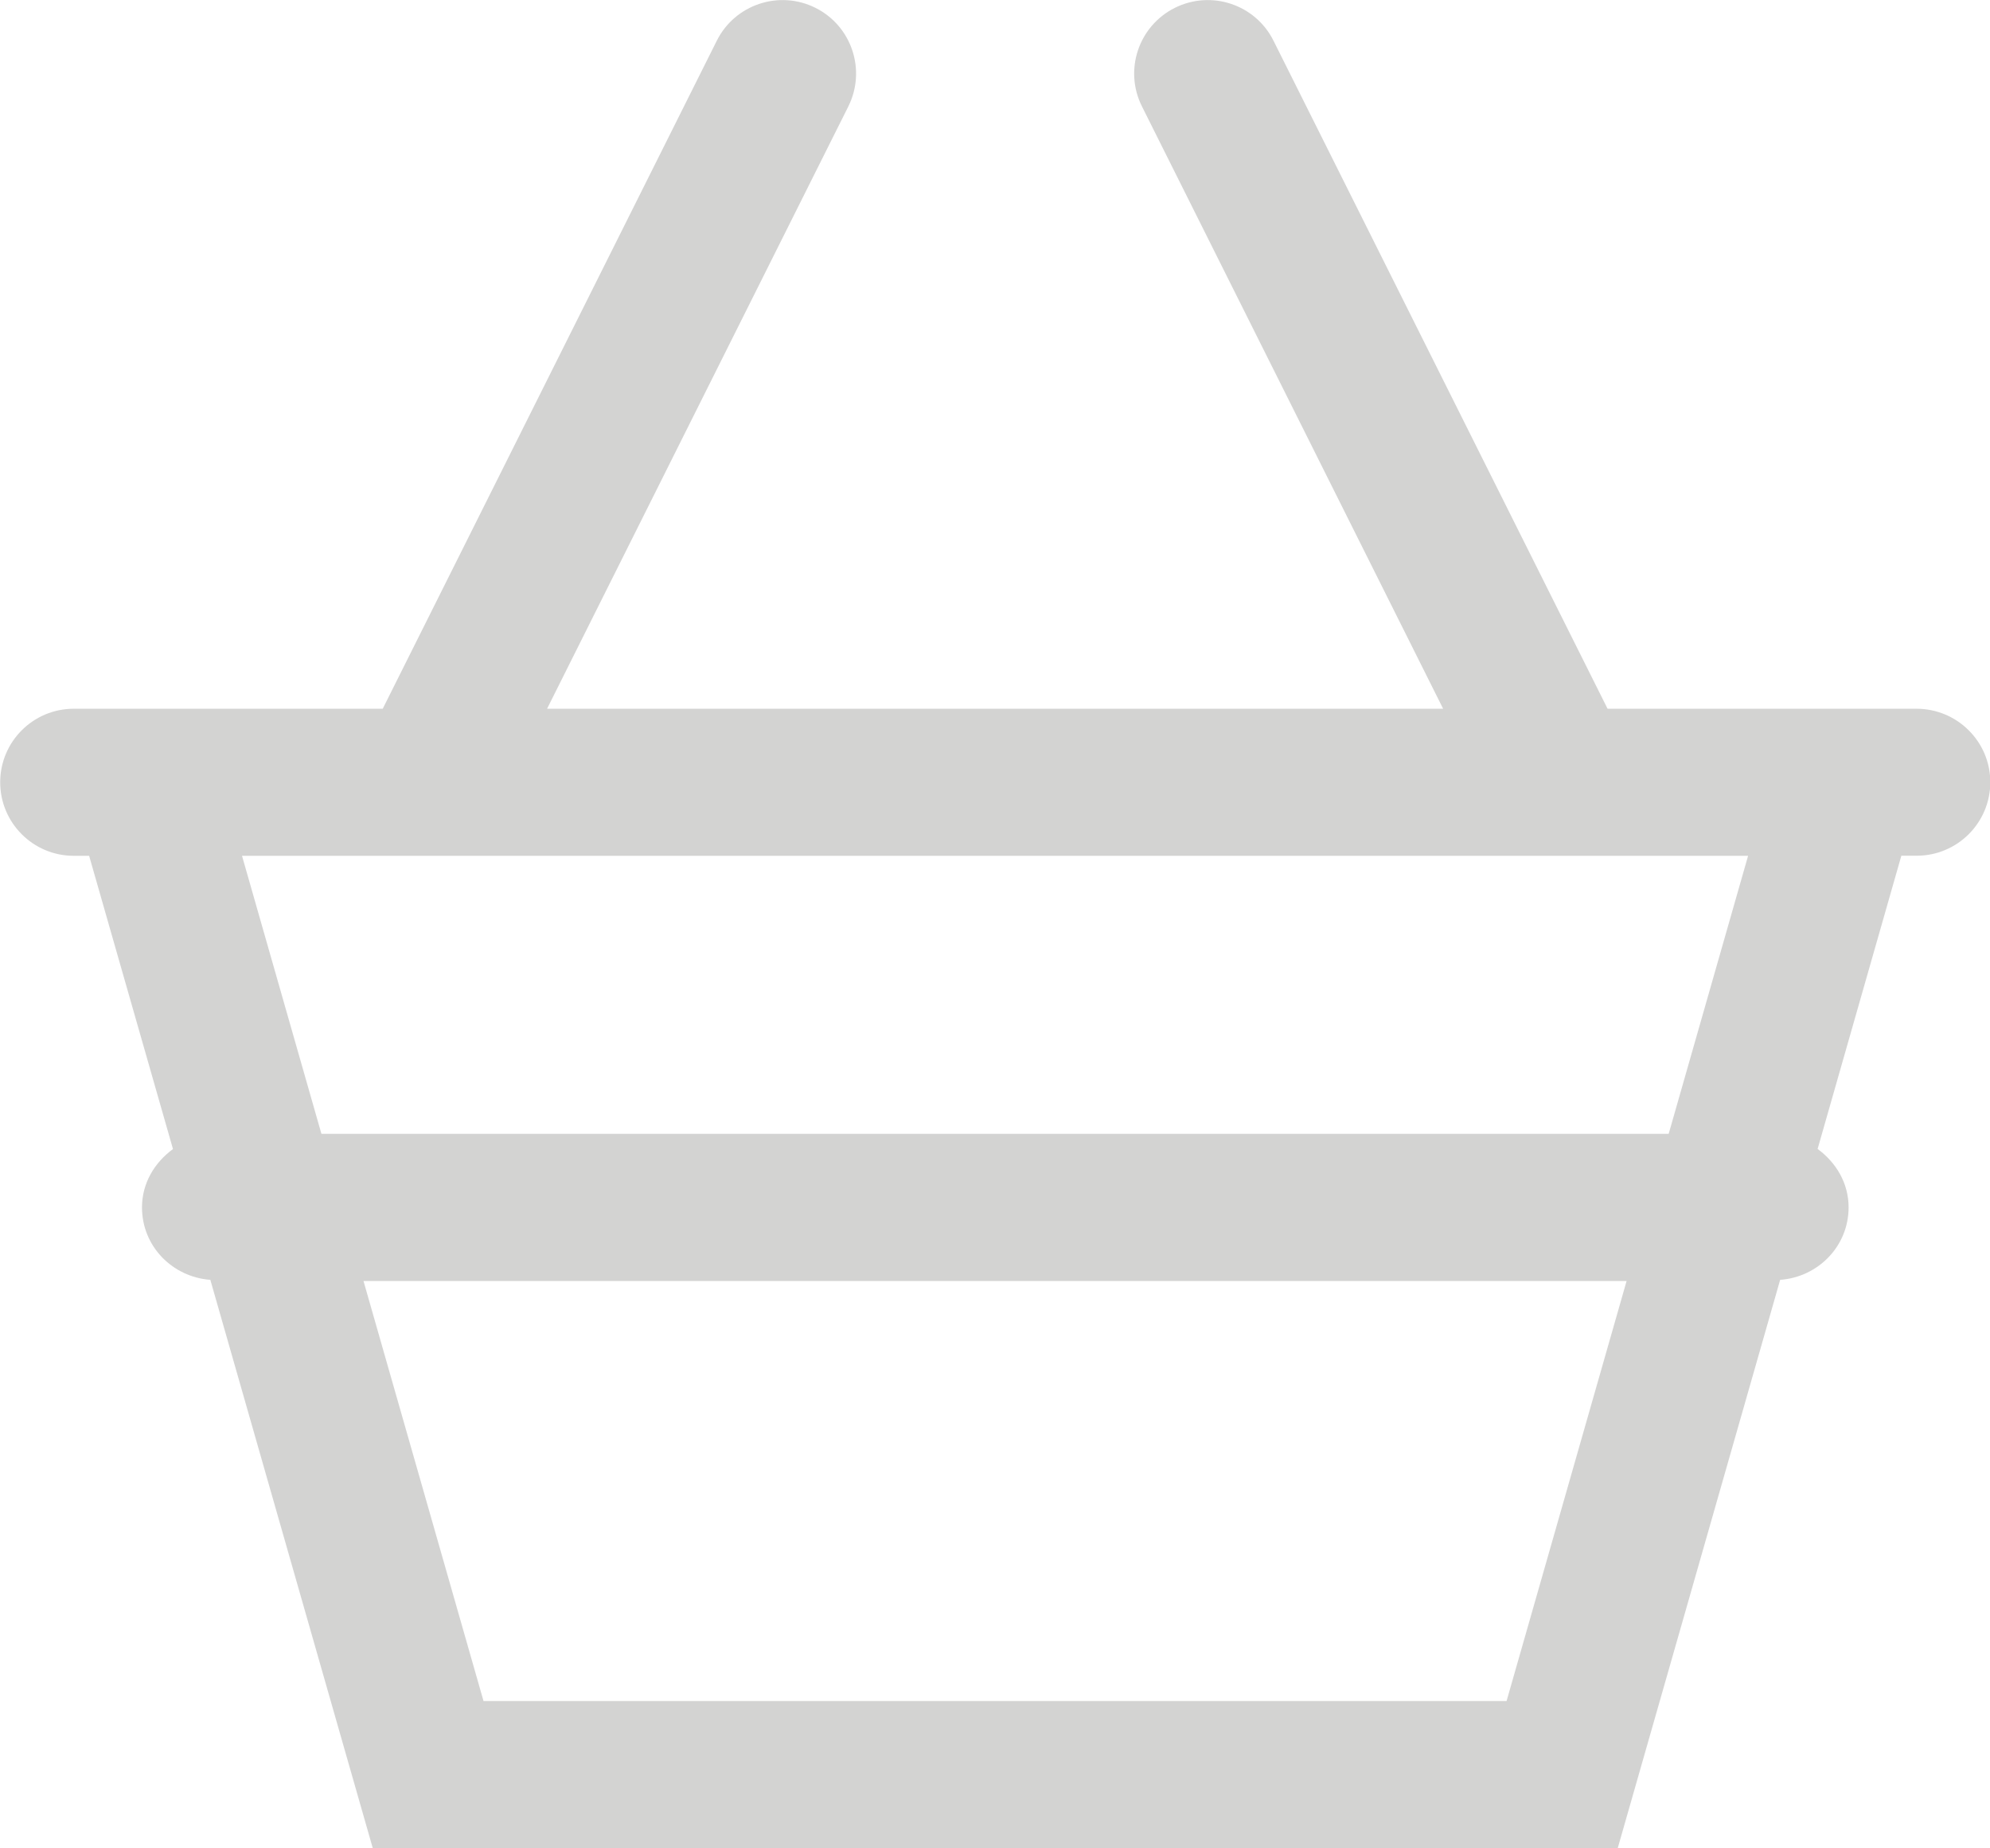
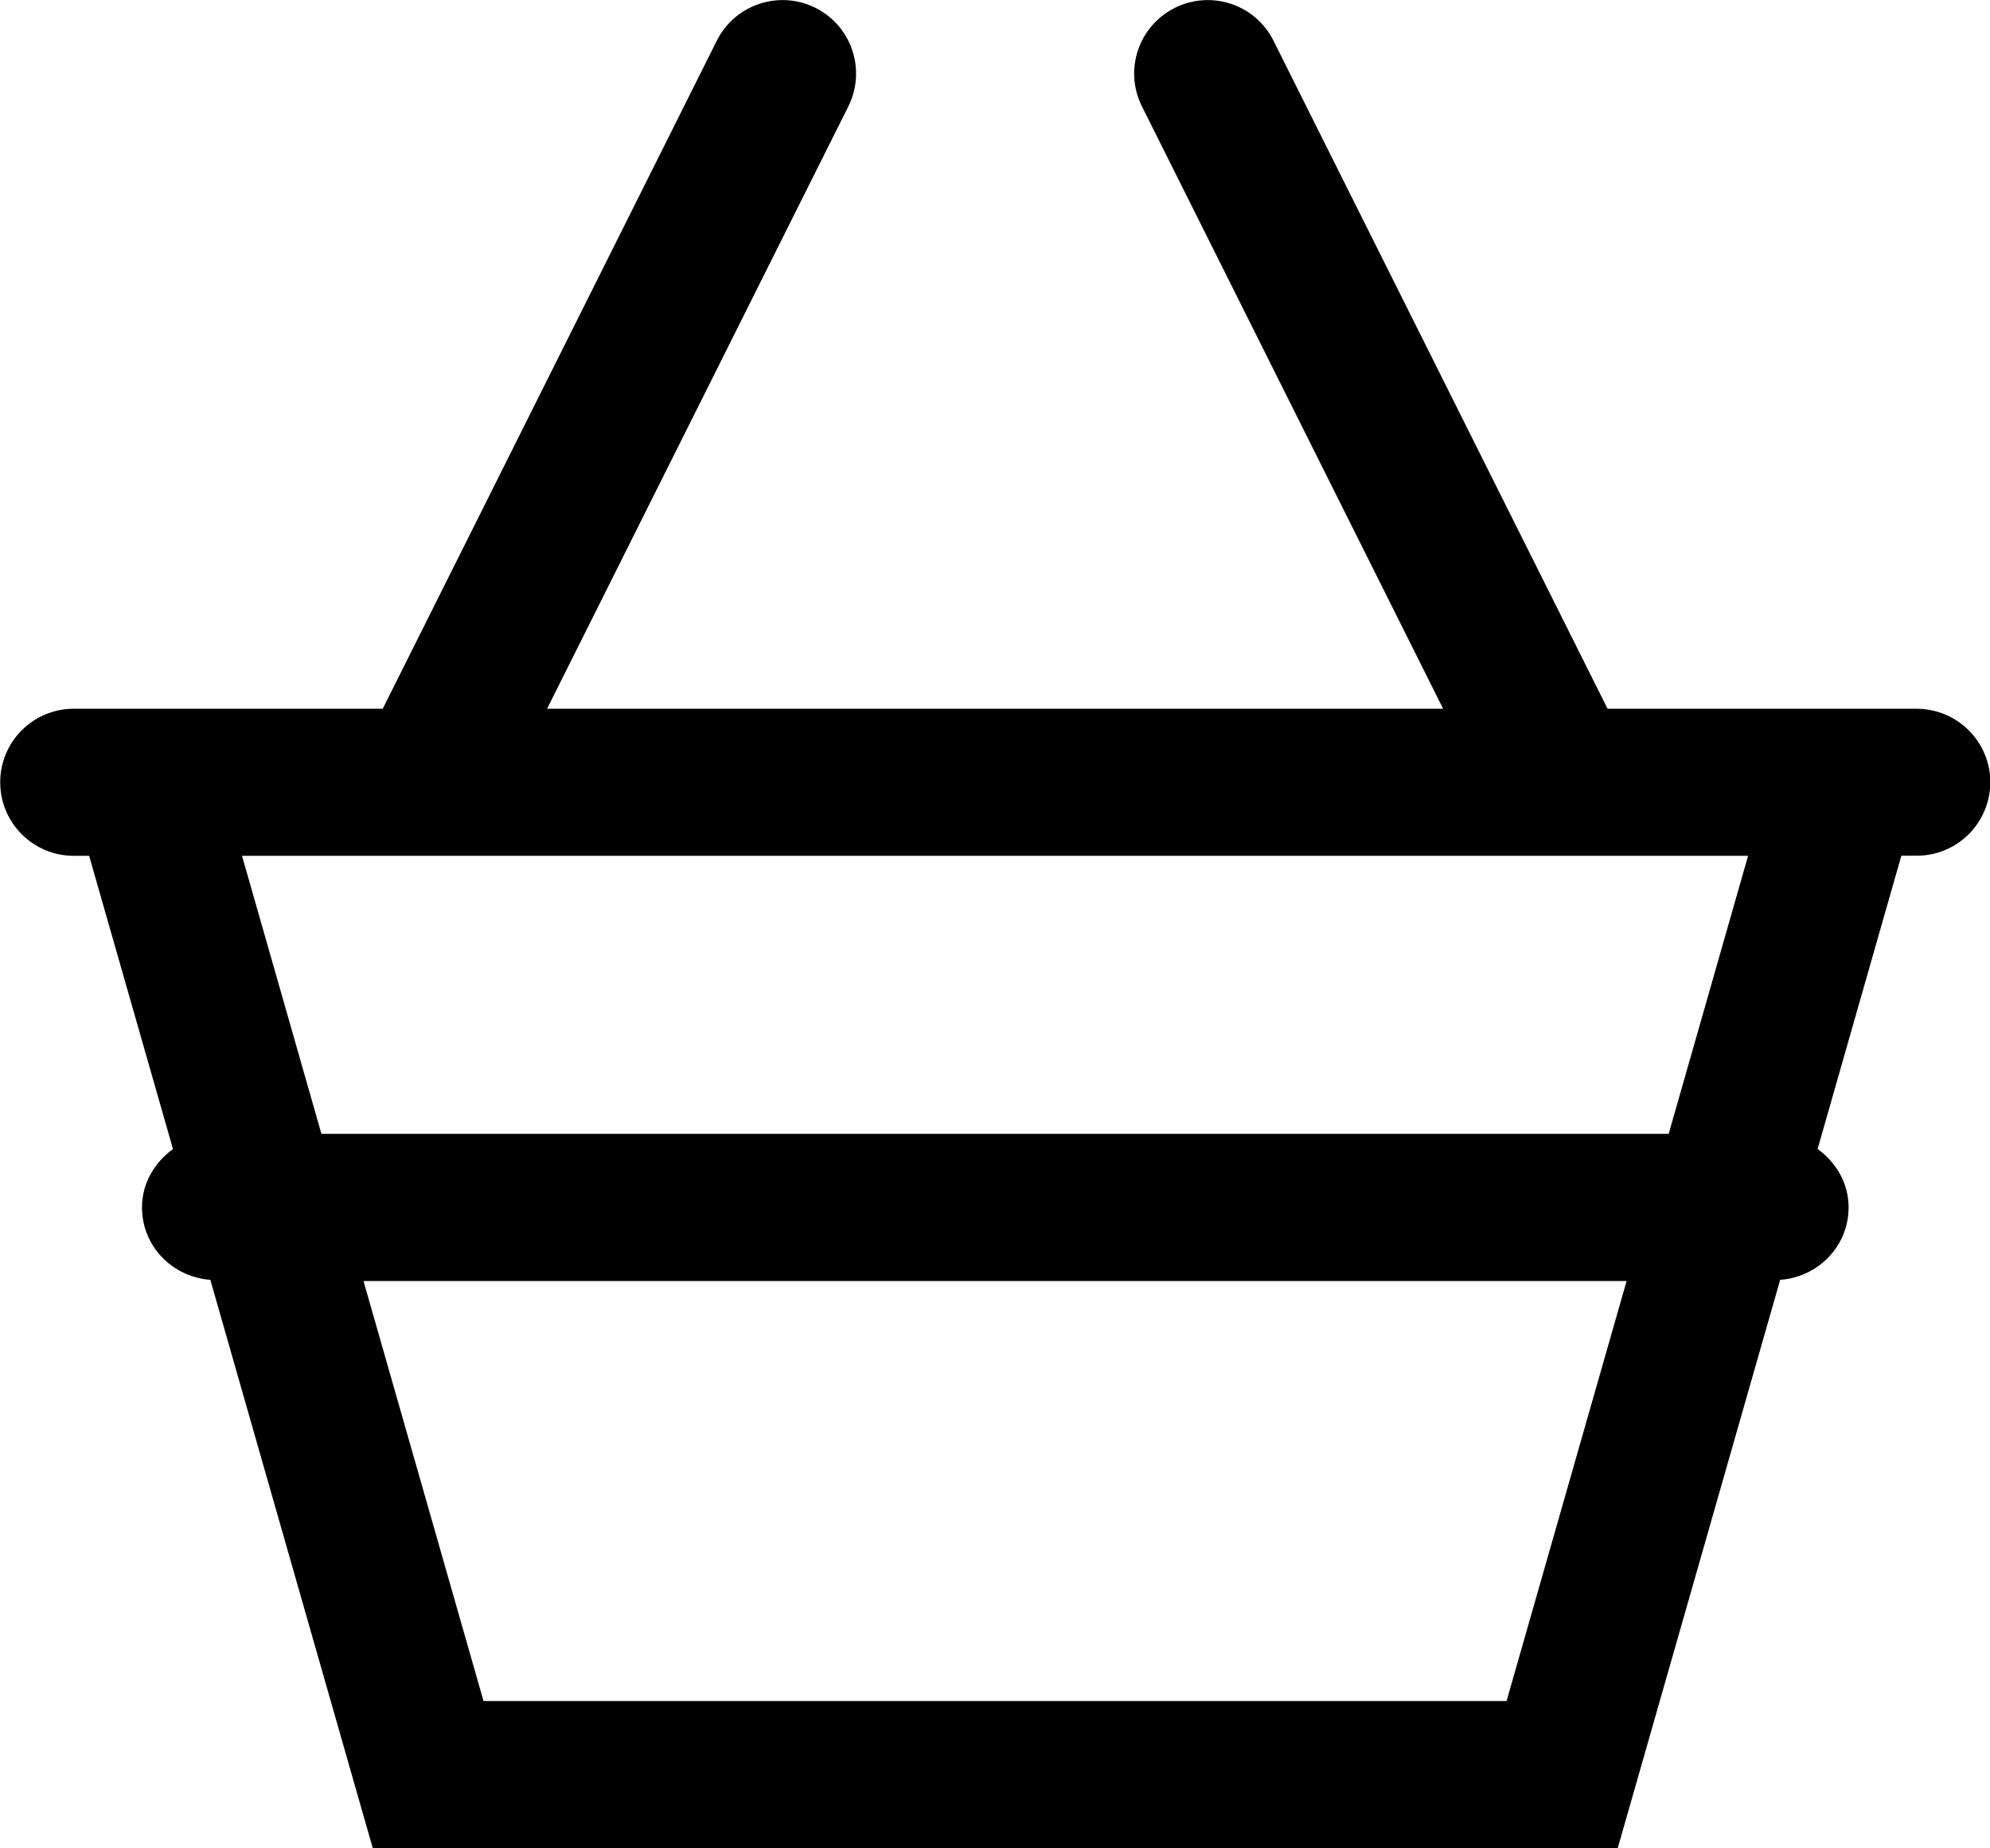
<svg xmlns="http://www.w3.org/2000/svg" version="1.1" id="Layer_1" x="0px" y="0px" width="20.294px" height="18.849px" viewBox="264.205 370.961 20.294 18.849" enable-background="new 264.205 370.961 20.294 18.849" xml:space="preserve">
-   <path fill="#d3d3d2" d="M283.75,378.19h-3.151l-3.407-6.814c-0.185-0.37-0.634-0.52-1.006-0.335 c-0.371,0.186-0.521,0.636-0.335,1.006l3.071,6.143h-9.138l3.072-6.143c0.185-0.371,0.035-0.821-0.335-1.006 c-0.37-0.185-0.821-0.035-1.006,0.335l-3.407,6.814h-3.151c-0.414,0-0.75,0.336-0.75,0.75s0.336,0.75,0.75,0.75h0.157l0.855,2.991 c-0.187,0.137-0.316,0.347-0.316,0.595c0,0.396,0.309,0.71,0.697,0.739l1.656,5.795h12.697l1.656-5.795 c0.388-0.028,0.698-0.344,0.698-0.739c0-0.249-0.129-0.459-0.316-0.596l0.854-2.991h0.157c0.414,0,0.75-0.336,0.75-0.75 S284.164,378.19,283.75,378.19z M279.569,388.311h-10.433l-1.224-4.284h12.881L279.569,388.311z M281.222,382.526h-13.739 l-0.81-2.836h15.359L281.222,382.526z" />
+   <path d="M283.75,378.19h-3.151l-3.407-6.814c-0.185-0.37-0.634-0.52-1.006-0.335 c-0.371,0.186-0.521,0.636-0.335,1.006l3.071,6.143h-9.138l3.072-6.143c0.185-0.371,0.035-0.821-0.335-1.006 c-0.37-0.185-0.821-0.035-1.006,0.335l-3.407,6.814h-3.151c-0.414,0-0.75,0.336-0.75,0.75s0.336,0.75,0.75,0.75h0.157l0.855,2.991 c-0.187,0.137-0.316,0.347-0.316,0.595c0,0.396,0.309,0.71,0.697,0.739l1.656,5.795h12.697l1.656-5.795 c0.388-0.028,0.698-0.344,0.698-0.739c0-0.249-0.129-0.459-0.316-0.596l0.854-2.991h0.157c0.414,0,0.75-0.336,0.75-0.75 S284.164,378.19,283.75,378.19z M279.569,388.311h-10.433l-1.224-4.284h12.881L279.569,388.311z M281.222,382.526h-13.739 l-0.81-2.836h15.359L281.222,382.526z" />
</svg>
